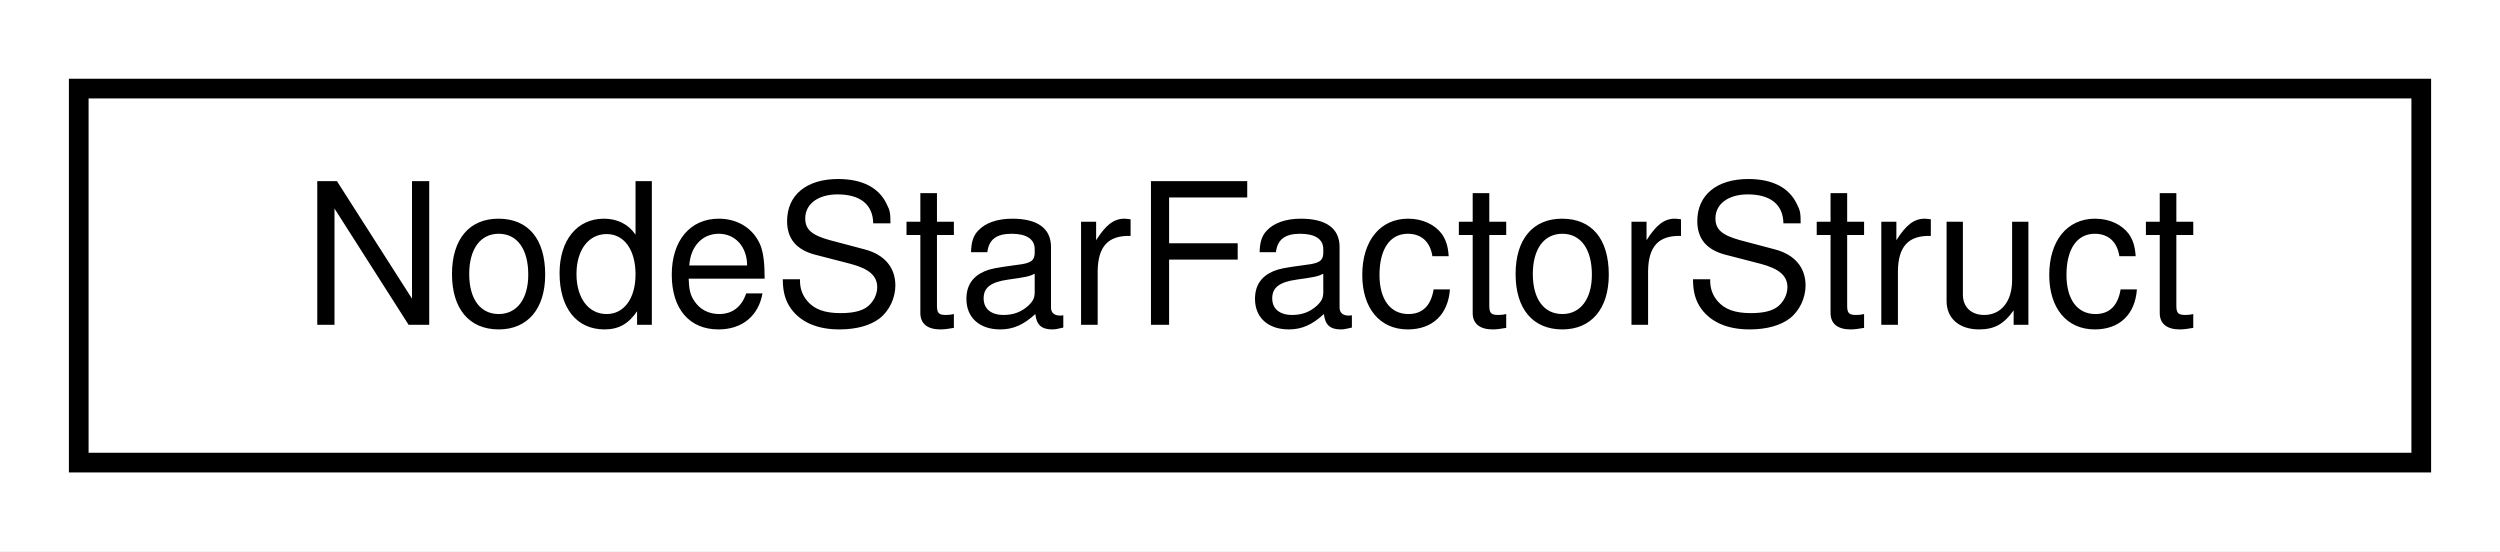
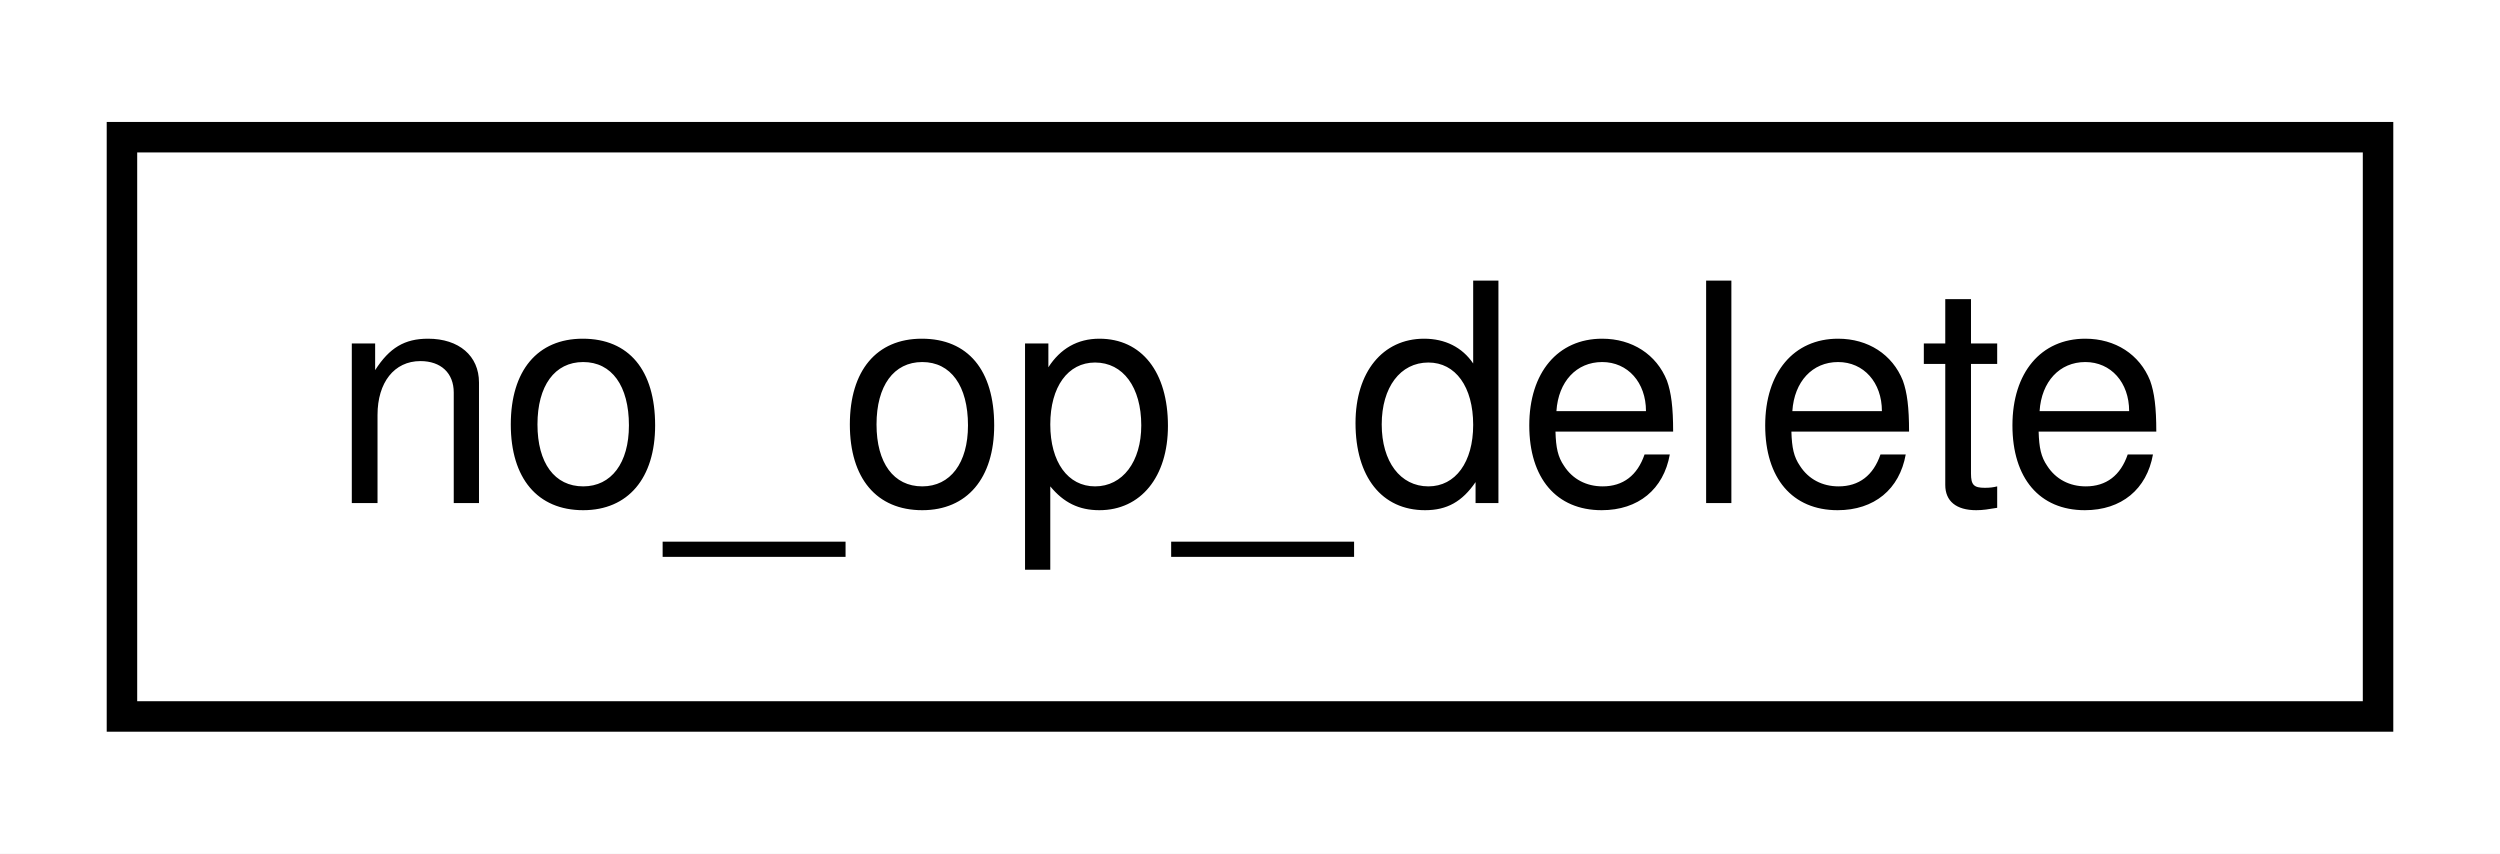
- <svg xmlns="http://www.w3.org/2000/svg" xmlns:xlink="http://www.w3.org/1999/xlink" width="127pt" height="28pt" viewBox="0.00 0.00 127.00 28.00">
+ <svg xmlns="http://www.w3.org/2000/svg" xmlns:xlink="http://www.w3.org/1999/xlink" width="82pt" height="28pt" viewBox="0.00 0.00 82.00 28.00">
  <g id="graph0" class="graph" transform="scale(1 1) rotate(0) translate(4 24)">
-     <polygon fill="white" stroke="transparent" points="-4,4 -4,-24 123,-24 123,4 -4,4" />
+     <polygon fill="#ffffff" stroke="transparent" points="-4,4 -4,-24 78,-24 78,4 -4,4" />
    <g id="node1" class="node">
      <g id="a_node1">
-         <a xlink:href="struct_node_star_factor_struct.html" target="_top" xlink:title=" ">
-           <polygon fill="white" stroke="black" points="0,-0.5 0,-19.5 119,-19.5 119,-0.5 0,-0.5" />
-           <text text-anchor="middle" x="59.5" y="-7.5" font-family="Helvetica,sans-Serif" font-size="10.00">NodeStarFactorStruct</text>
+         <a xlink:href="structno__op__delete.html" target="_top" xlink:title="no_op_delete">
+           <polygon fill="#ffffff" stroke="#000000" points="0,-.5 0,-19.5 74,-19.5 74,-.5 0,-.5" />
+           <text text-anchor="middle" x="37" y="-7.5" font-family="Helvetica,sans-Serif" font-size="10.00" fill="#000000">no_op_delete</text>
        </a>
      </g>
    </g>
  </g>
</svg>
